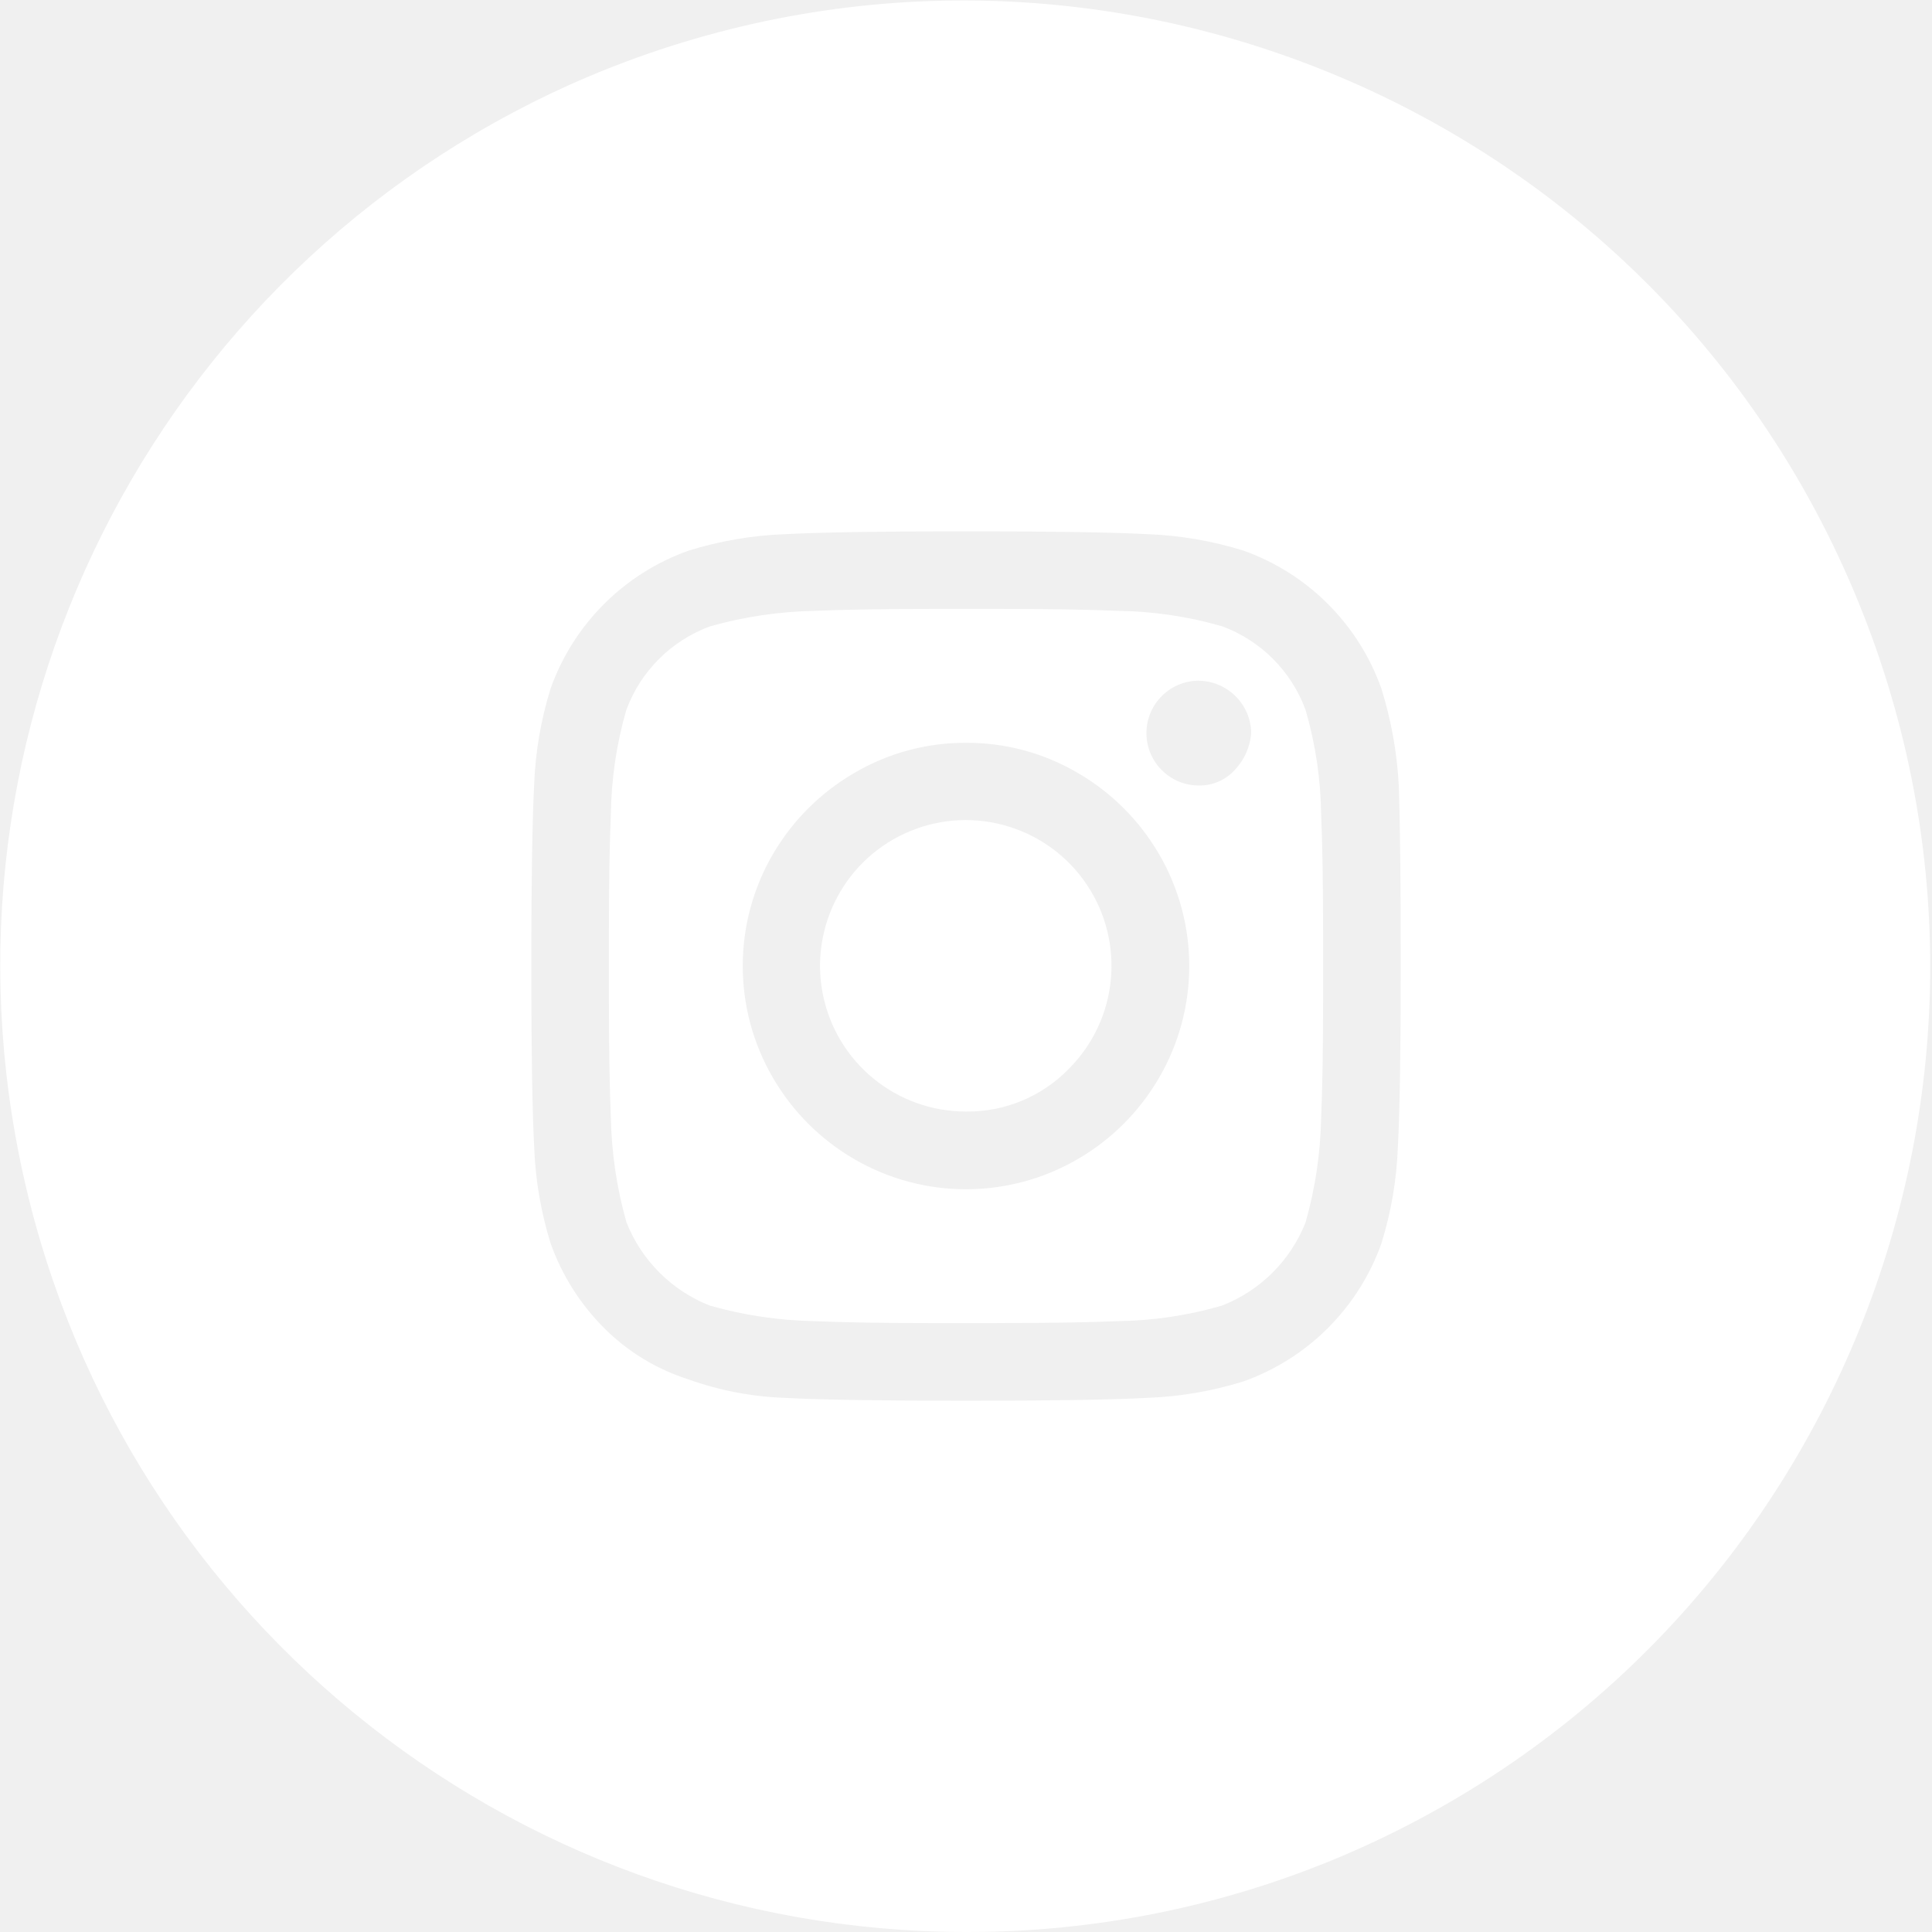
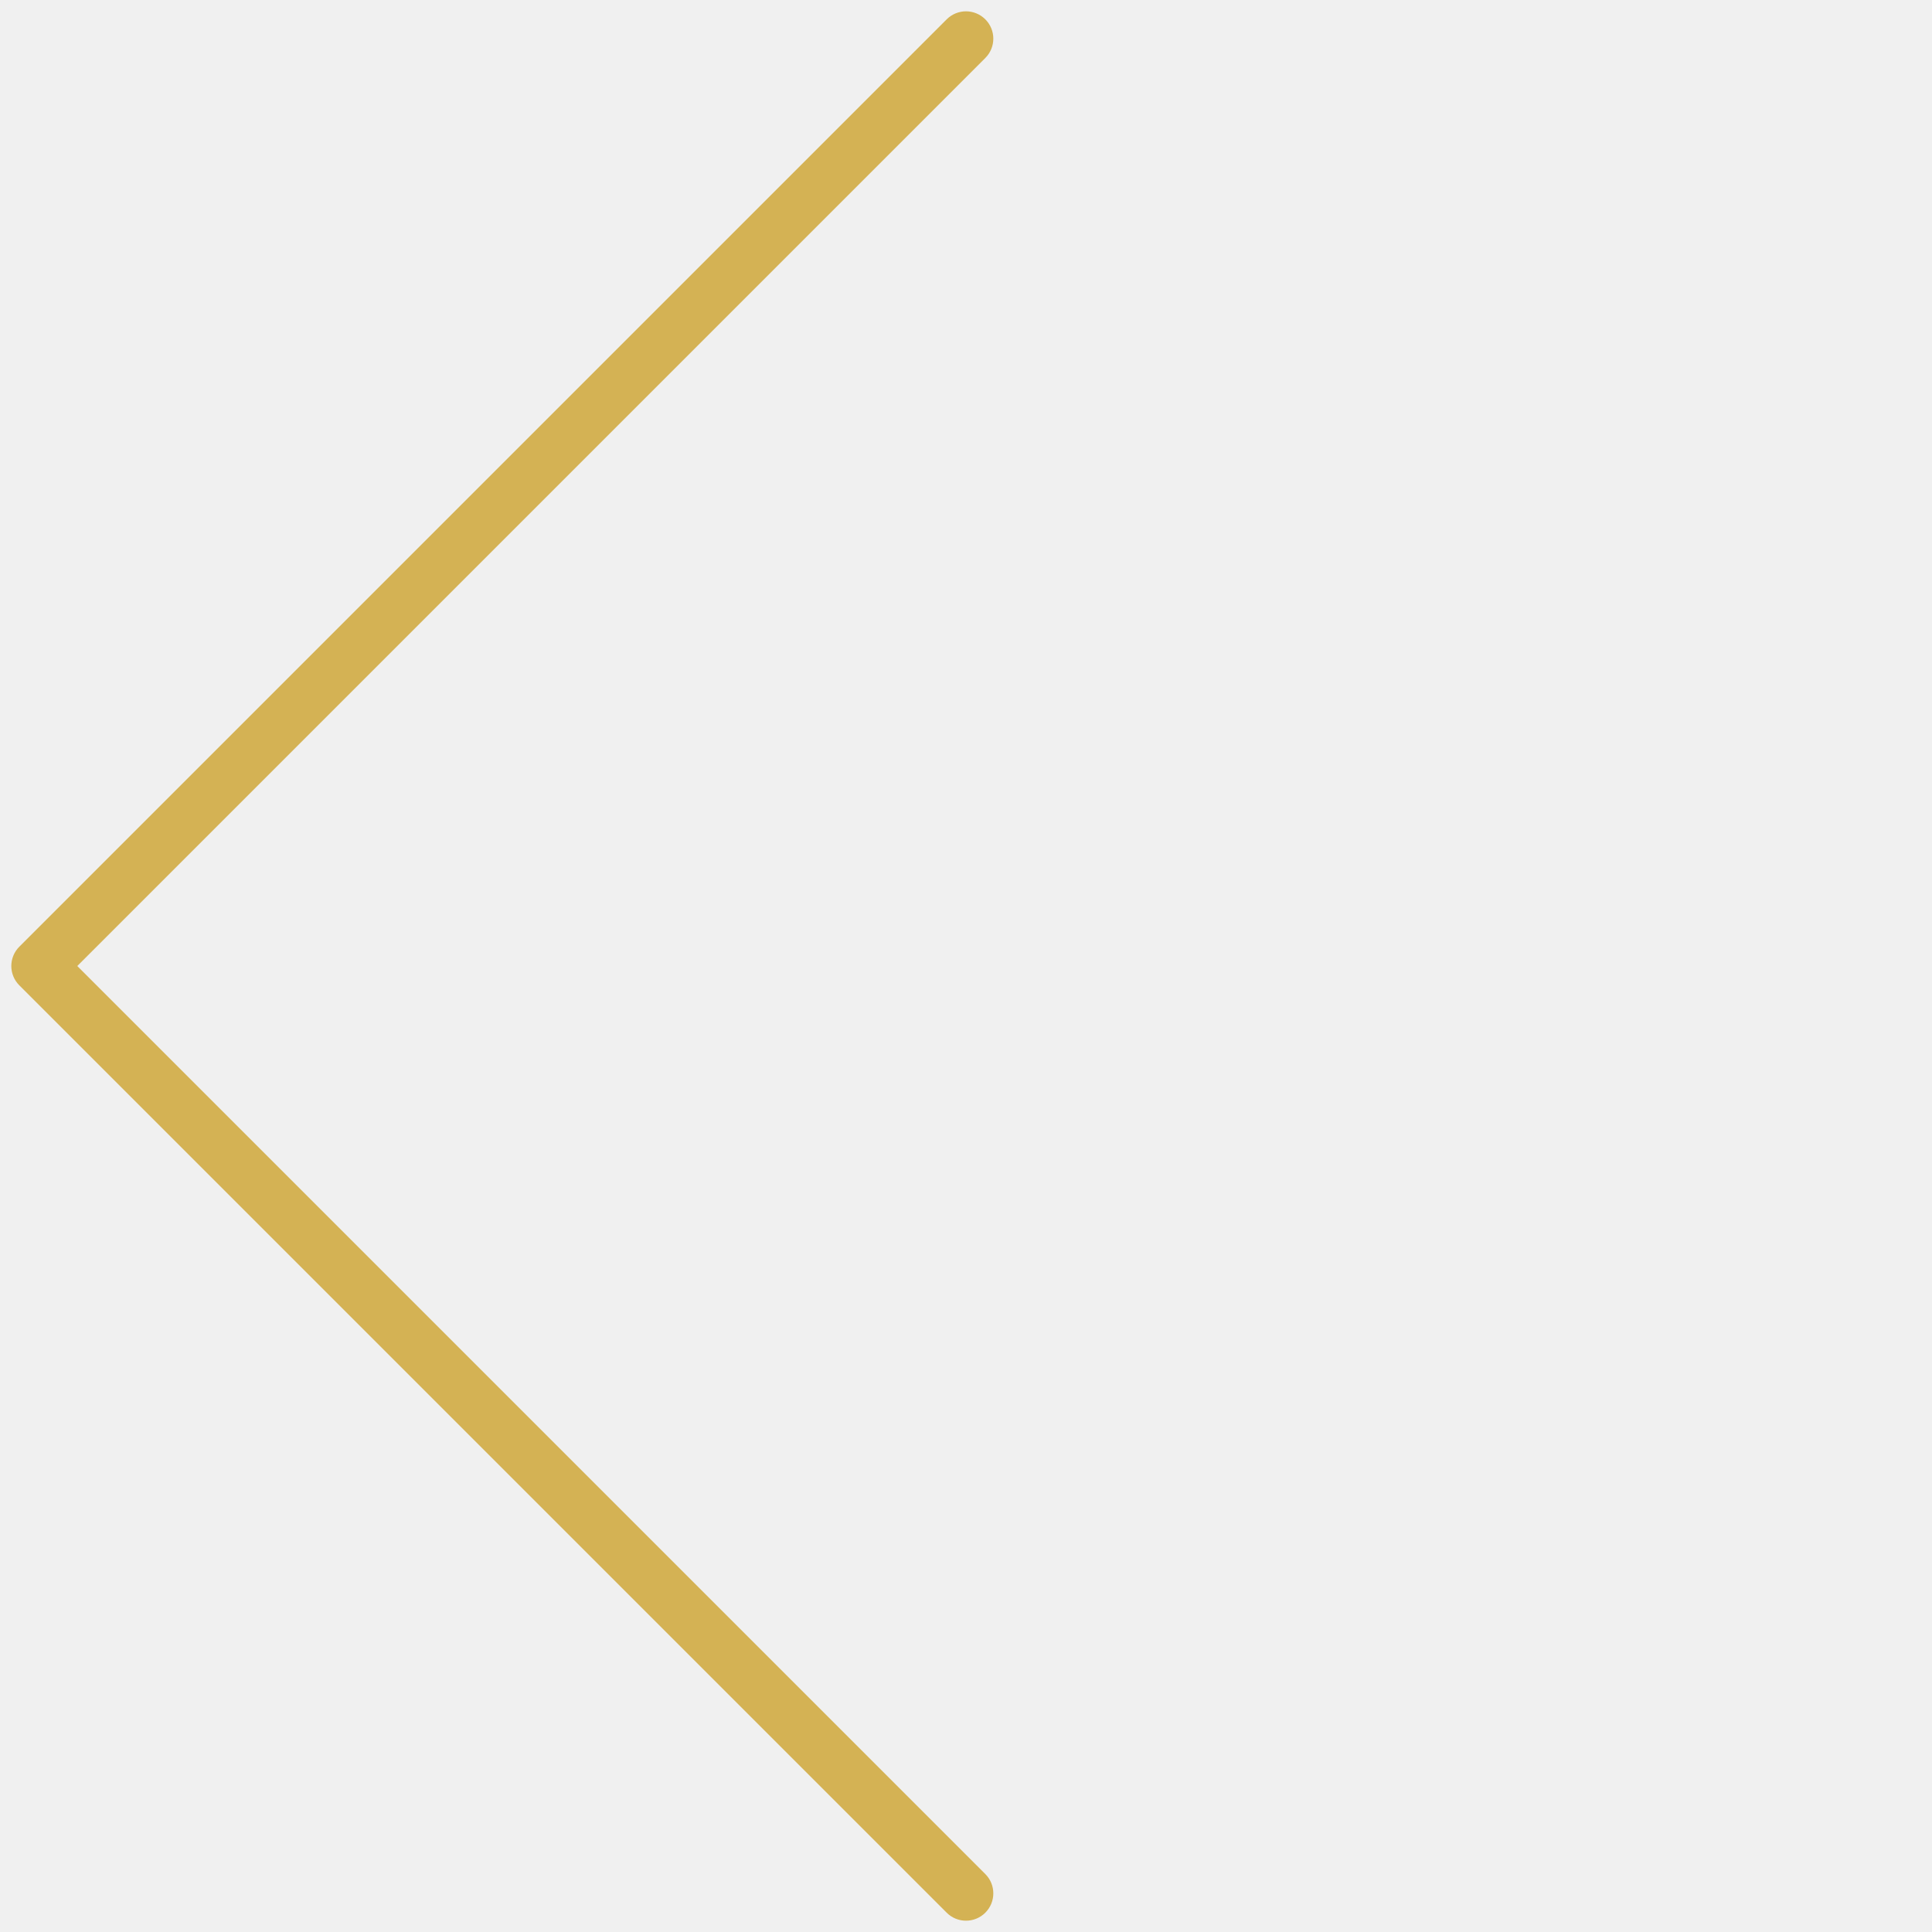
- <svg xmlns="http://www.w3.org/2000/svg" width="40" height="40" viewBox="0 0 40 40">
+ <svg xmlns="http://www.w3.org/2000/svg" width="70.711" height="70.711" viewBox="0 0 70.711 70.711">
  <defs>
-     <style>.a{fill:#fff;}</style>
+     <style>.a{fill:#d4b254;}</style>
  </defs>
-   <path class="a" d="M20,40A20.005,20.005,0,0,1,12.215,1.572a20.005,20.005,0,0,1,15.57,36.856A19.875,19.875,0,0,1,20,40Zm0-29c-1.731,0-2.995.02-3.757.06a7.672,7.672,0,0,0-1.989.341A4.706,4.706,0,0,0,11.4,14.254a7.672,7.672,0,0,0-.341,1.989C11.02,17.005,11,18.269,11,20s.02,2.995.06,3.757a7.669,7.669,0,0,0,.341,1.989,4.714,4.714,0,0,0,1.105,1.748,4.305,4.305,0,0,0,1.748,1.065,6.6,6.6,0,0,0,1.989.382c.745.04,2.009.06,3.757.06s3.011-.02,3.757-.06a7.635,7.635,0,0,0,1.989-.341A4.706,4.706,0,0,0,28.6,25.745a7.635,7.635,0,0,0,.341-1.989c.04-.745.06-2.009.06-3.757s-.014-2.993-.041-3.737a8.162,8.162,0,0,0-.361-2.009A4.706,4.706,0,0,0,25.745,11.4a7.669,7.669,0,0,0-1.989-.341C22.994,11.02,21.73,11,20,11Zm.643,16.393H19.357c-1.055,0-1.893-.013-2.491-.04a8.511,8.511,0,0,1-2.17-.322A3.062,3.062,0,0,1,12.968,25.3a8.56,8.56,0,0,1-.321-2.17c-.026-.6-.04-1.435-.04-2.491V19.357c0-1.055.013-1.893.04-2.491a8.162,8.162,0,0,1,.321-2.17A2.926,2.926,0,0,1,14.7,12.968a8.571,8.571,0,0,1,2.17-.321c.6-.026,1.436-.04,2.491-.04h1.285c1.056,0,1.894.013,2.491.04a8.152,8.152,0,0,1,2.17.321A2.918,2.918,0,0,1,27.031,14.7a8.106,8.106,0,0,1,.322,2.17c.026.57.04,1.408.04,2.491v1.285c0,1.056-.013,1.894-.04,2.491a8.5,8.5,0,0,1-.322,2.17A3.052,3.052,0,0,1,25.3,27.031a8.1,8.1,0,0,1-2.17.322C22.564,27.379,21.726,27.392,20.642,27.392ZM20,15.379a4.523,4.523,0,0,0-2.31.623A4.653,4.653,0,0,0,16,17.689a4.6,4.6,0,0,0,0,4.621A4.647,4.647,0,0,0,17.689,24a4.6,4.6,0,0,0,4.621,0A4.642,4.642,0,0,0,24,22.31a4.6,4.6,0,0,0,0-4.621A4.647,4.647,0,0,0,22.31,16,4.523,4.523,0,0,0,20,15.379Zm4.821-1.286a1.085,1.085,0,0,0,0,2.17.982.982,0,0,0,.743-.321,1.25,1.25,0,0,0,.341-.763,1.1,1.1,0,0,0-1.084-1.085ZM20,23.013a3.017,3.017,0,1,1,2.129-.884A2.915,2.915,0,0,1,20,23.013Z" transform="translate(0 0)" />
+   <path class="a" d="M0,49V1A1,1,0,0,1,1,0H49a1,1,0,1,1,0,2H2V49a1,1,0,1,1-2,0Z" transform="translate(0 35.356) rotate(-45)" />
</svg>
